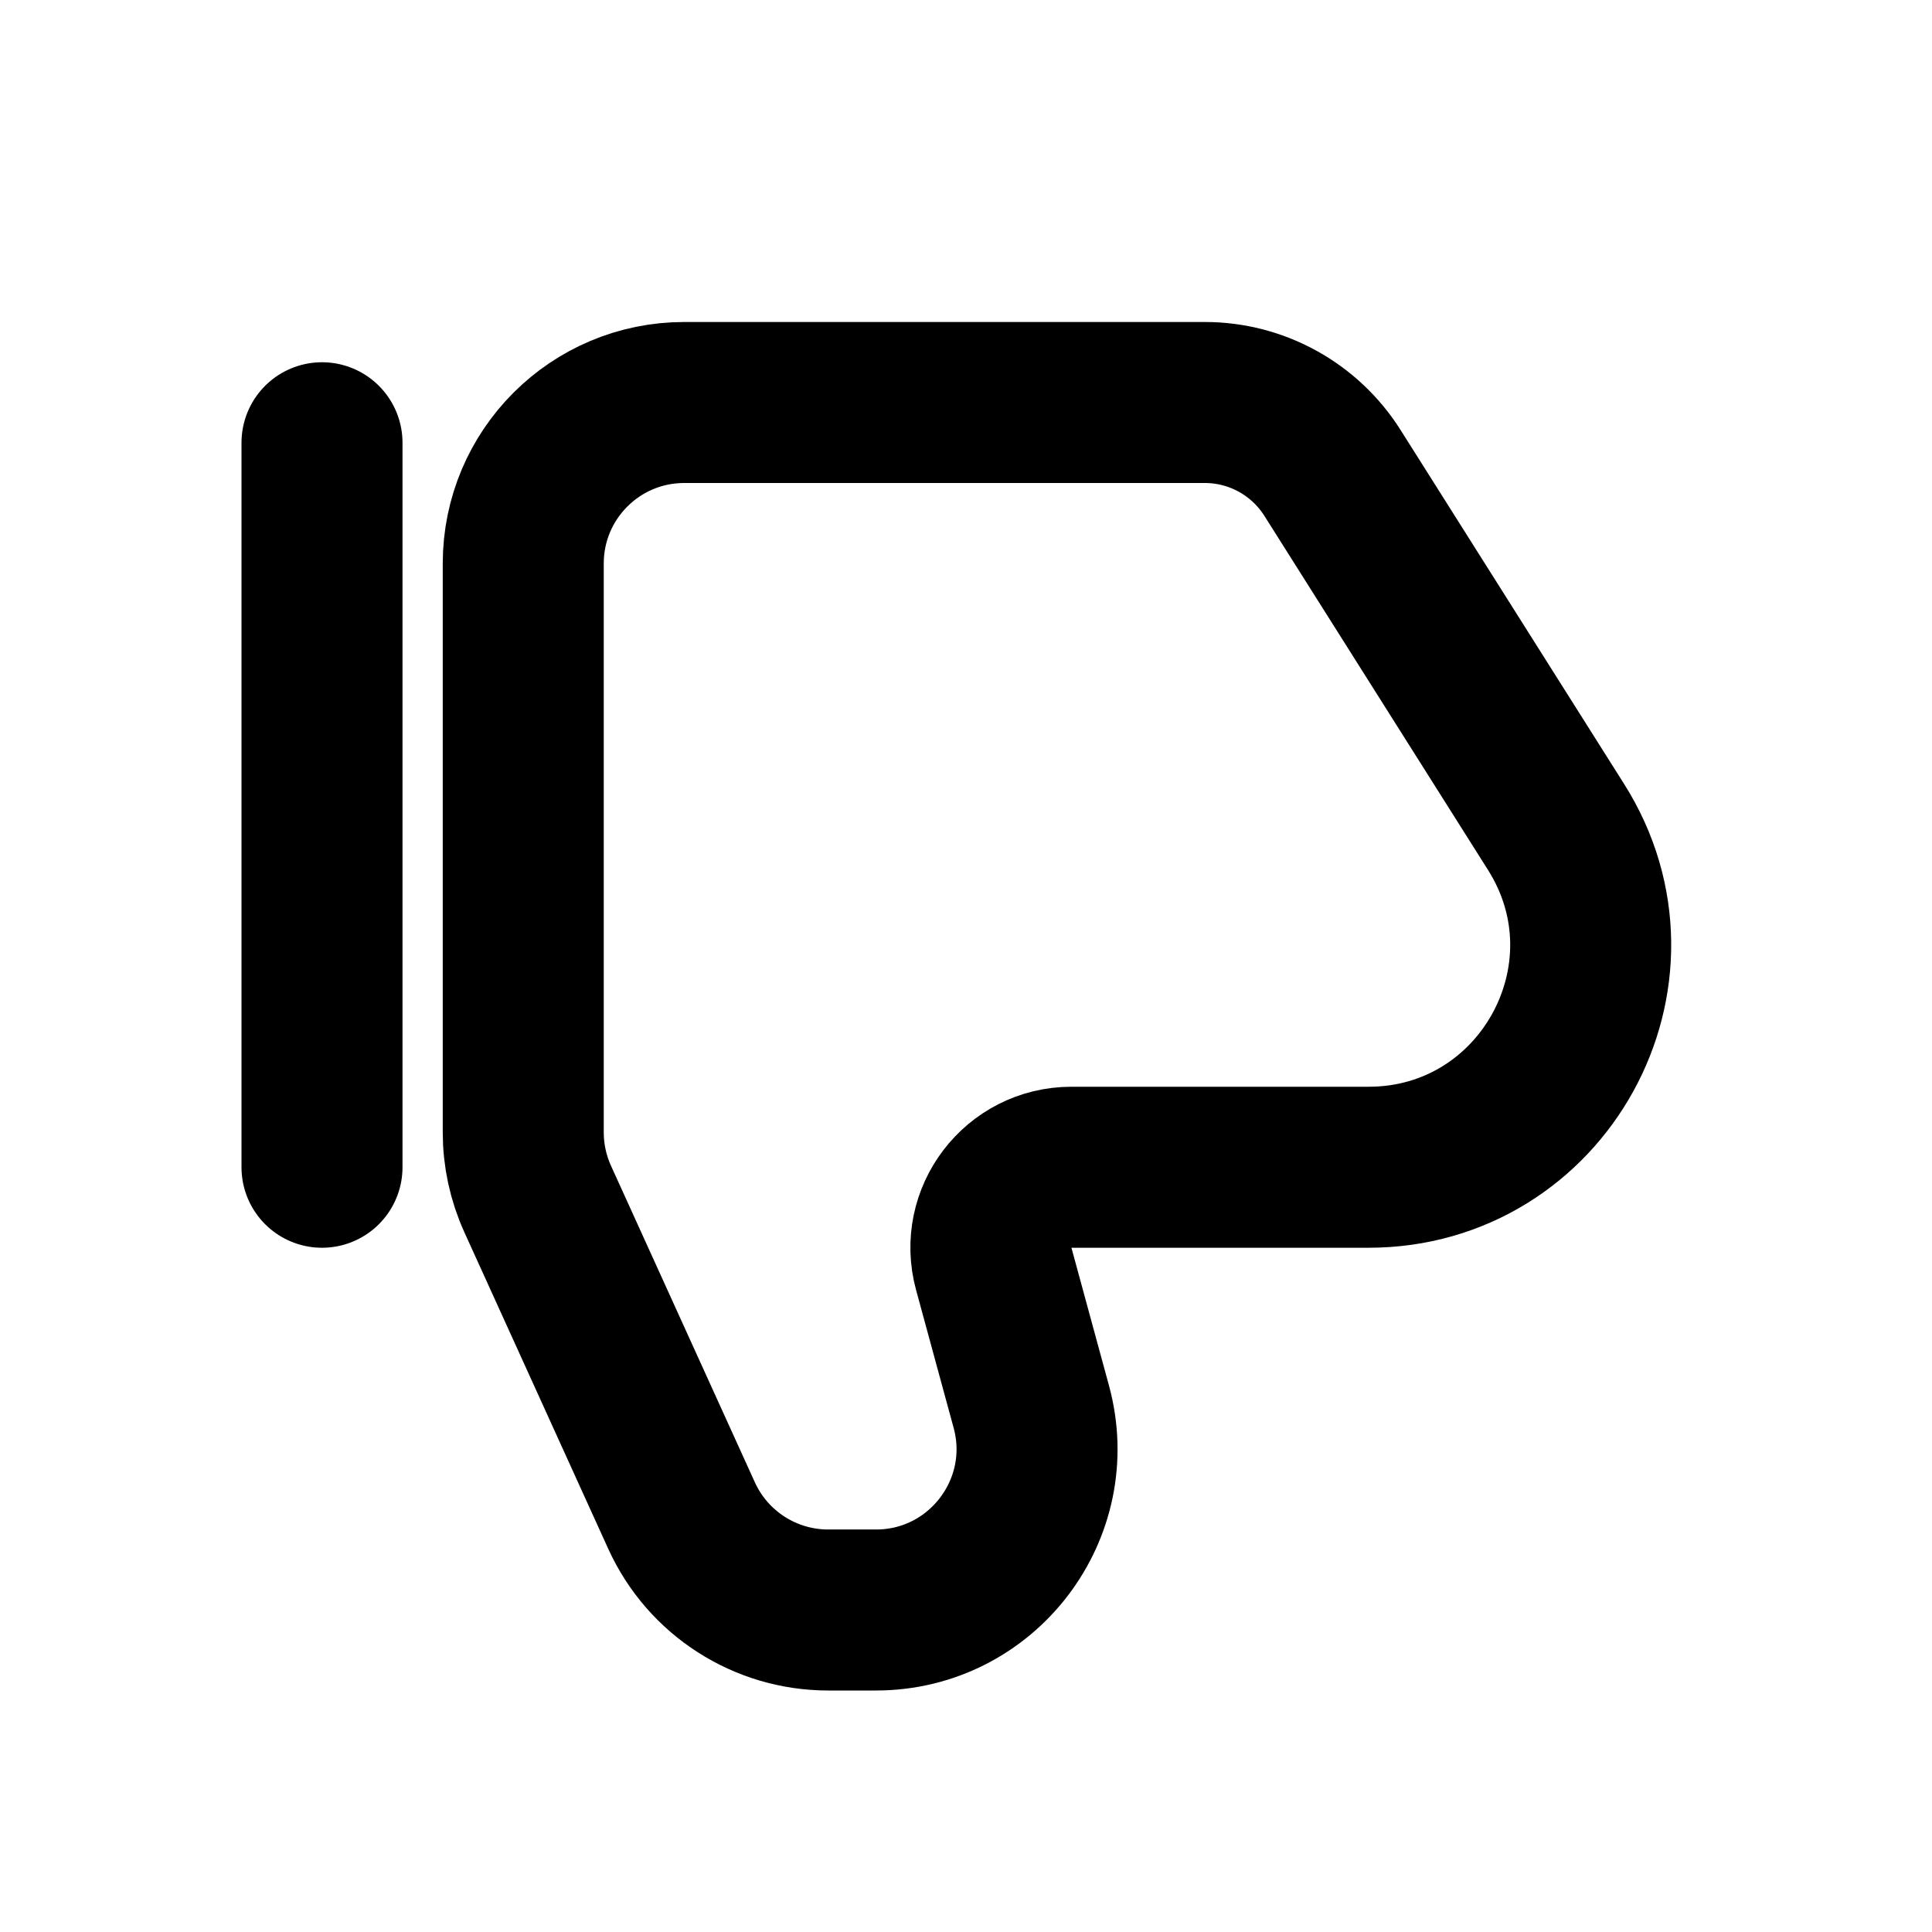
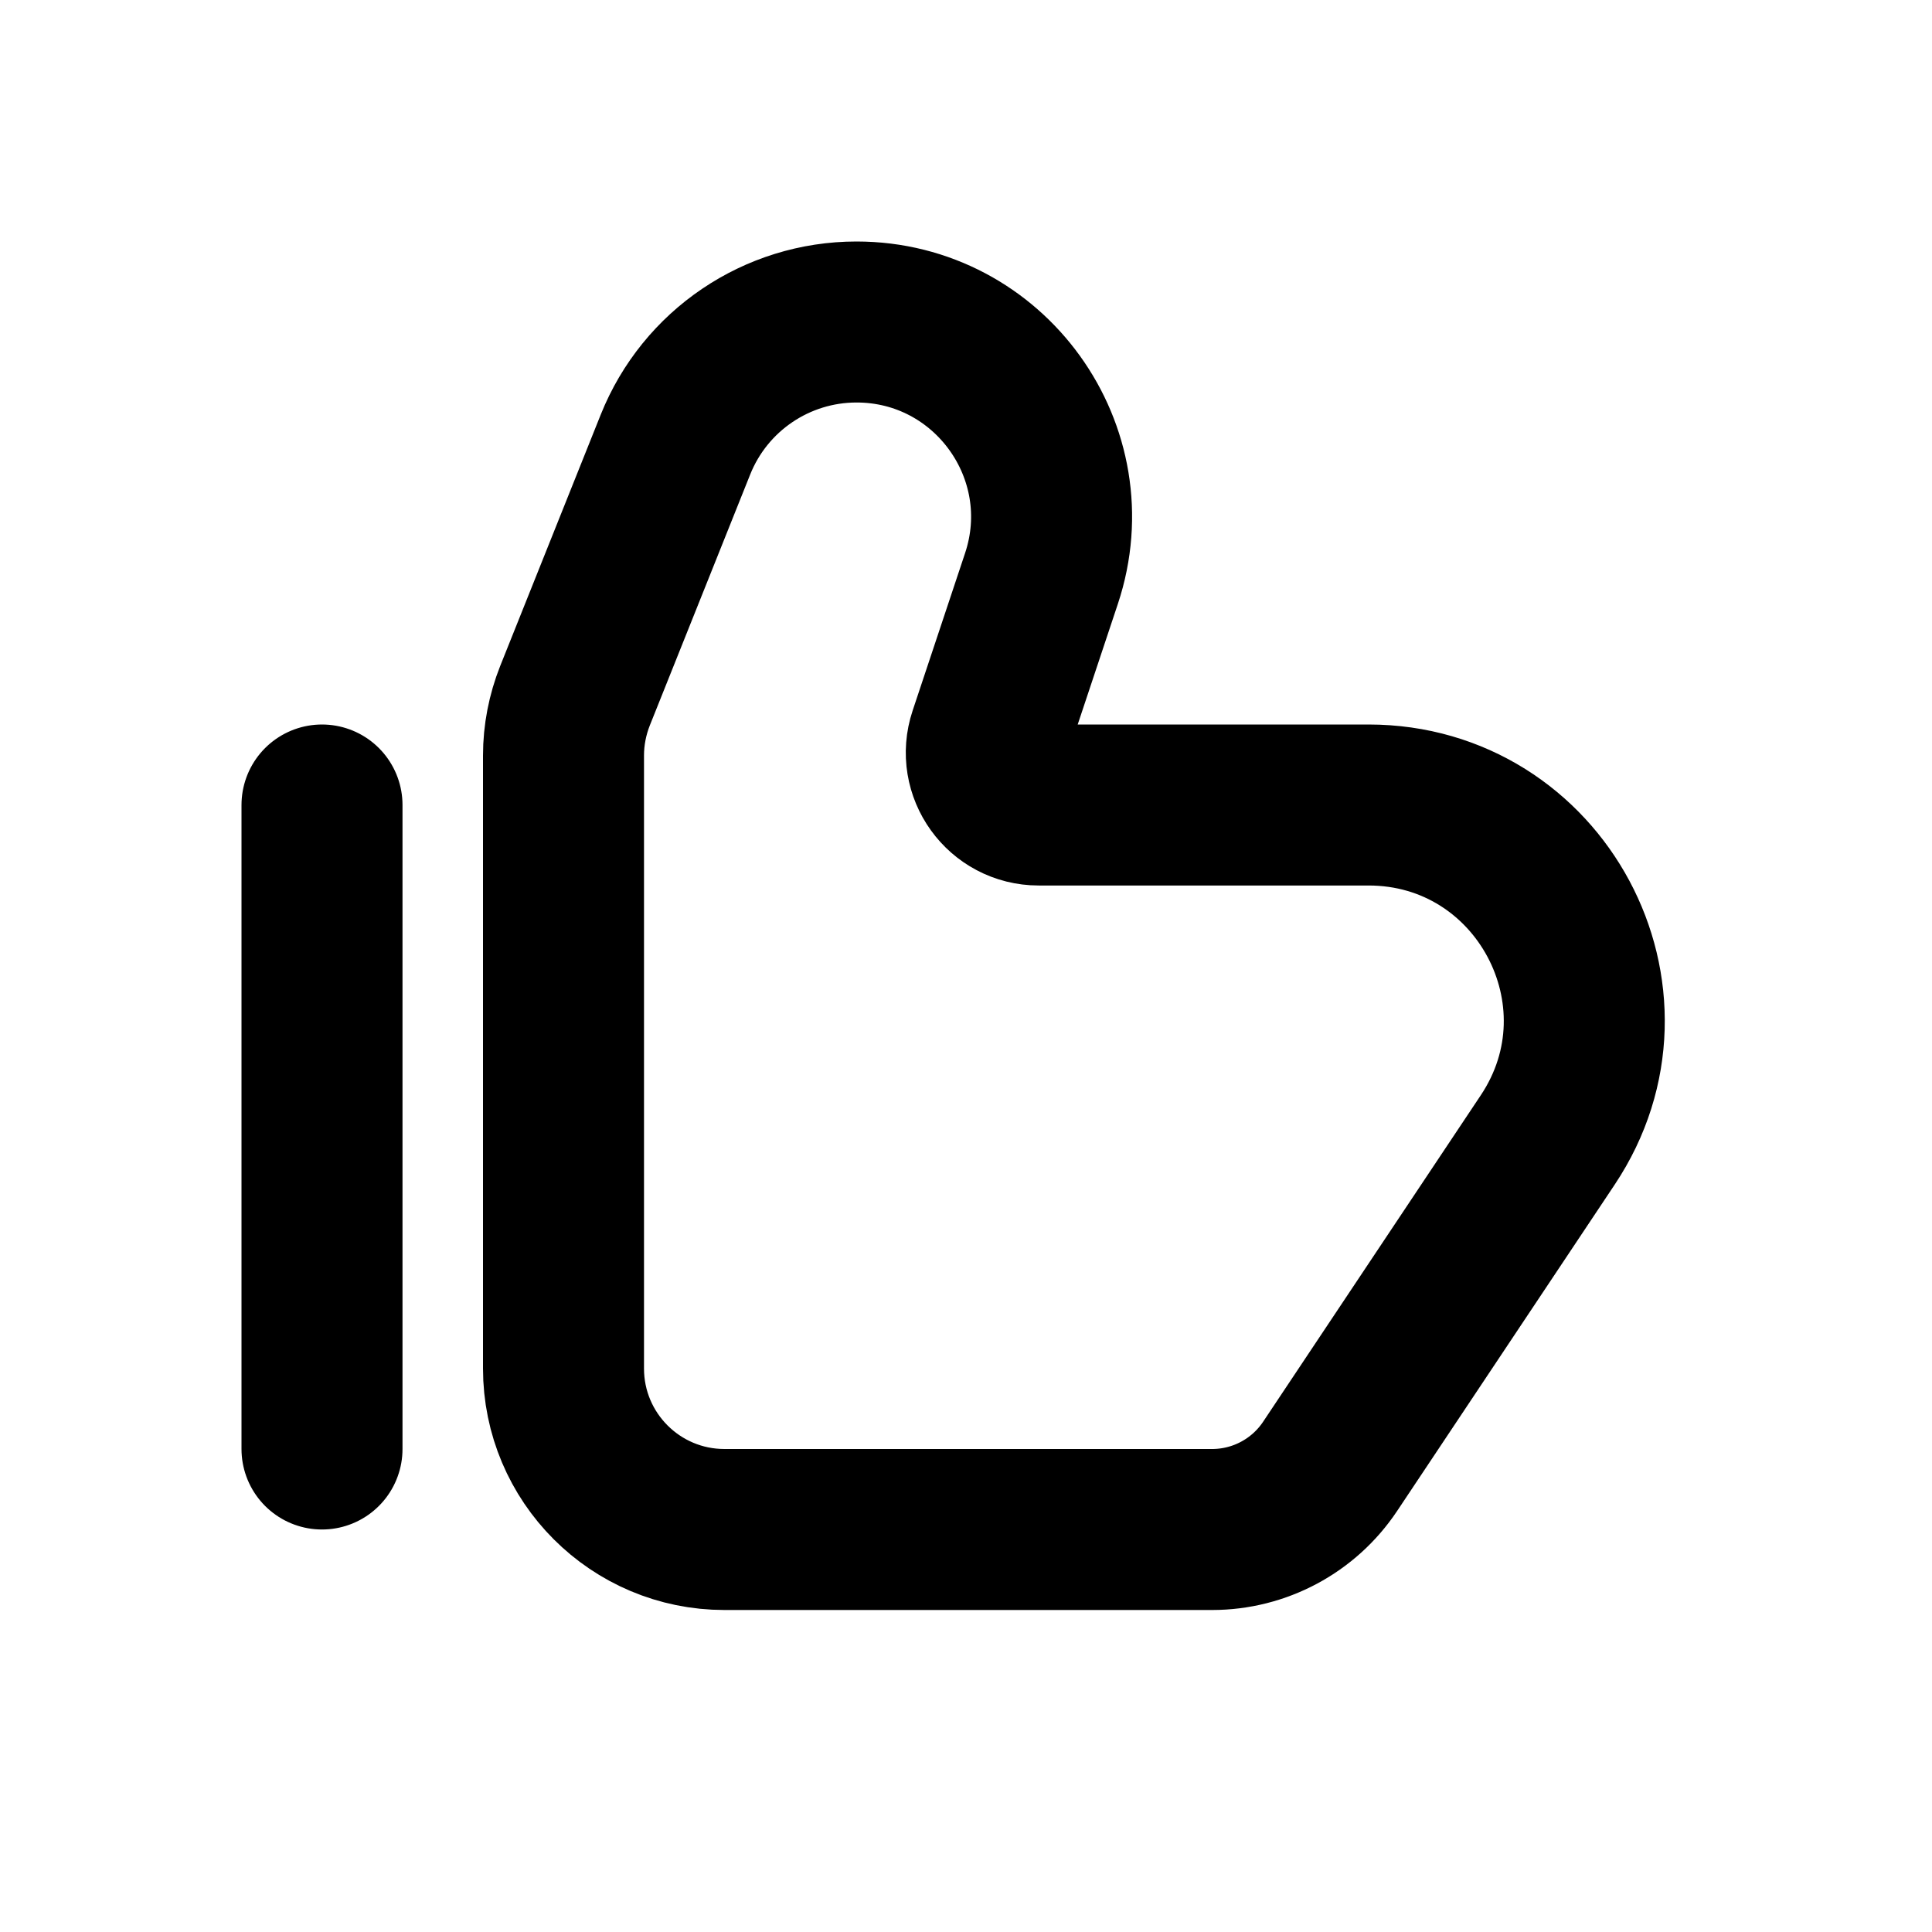
<svg xmlns="http://www.w3.org/2000/svg" width="24" height="24" viewBox="0 0 24 24" fill="none">
-   <path d="M4 14.5V5.5M9 5H8.5C7.395 5 6.5 5.895 6.5 7V14.067C6.5 14.352 6.561 14.634 6.679 14.894L8.467 18.828C8.792 19.542 9.504 20 10.288 20H10.882C12.2 20 13.158 18.746 12.811 17.474L12.345 15.763C12.171 15.127 12.65 14.5 13.309 14.5H17V14.5C19.17 14.5 20.489 12.108 19.33 10.273L16.552 5.874C16.208 5.33 15.61 5 14.967 5H9Z" stroke="currentColor" stroke-width="2" stroke-linecap="round" />
+   <path d="M4 10V18M9 19V19C7.895 19 7 18.105 7 17V9.385C7 9.131 7.049 8.879 7.143 8.642L8.391 5.522C8.759 4.603 9.649 4 10.64 4V4C12.293 4 13.46 5.62 12.937 7.188L12.286 9.143C12.145 9.565 12.459 10 12.903 10H17V10C19.137 10 20.412 12.382 19.227 14.16L16.523 18.216C16.196 18.706 15.646 19 15.057 19H9Z" stroke="currentColor" stroke-width="2" stroke-linecap="round" />
</svg>
